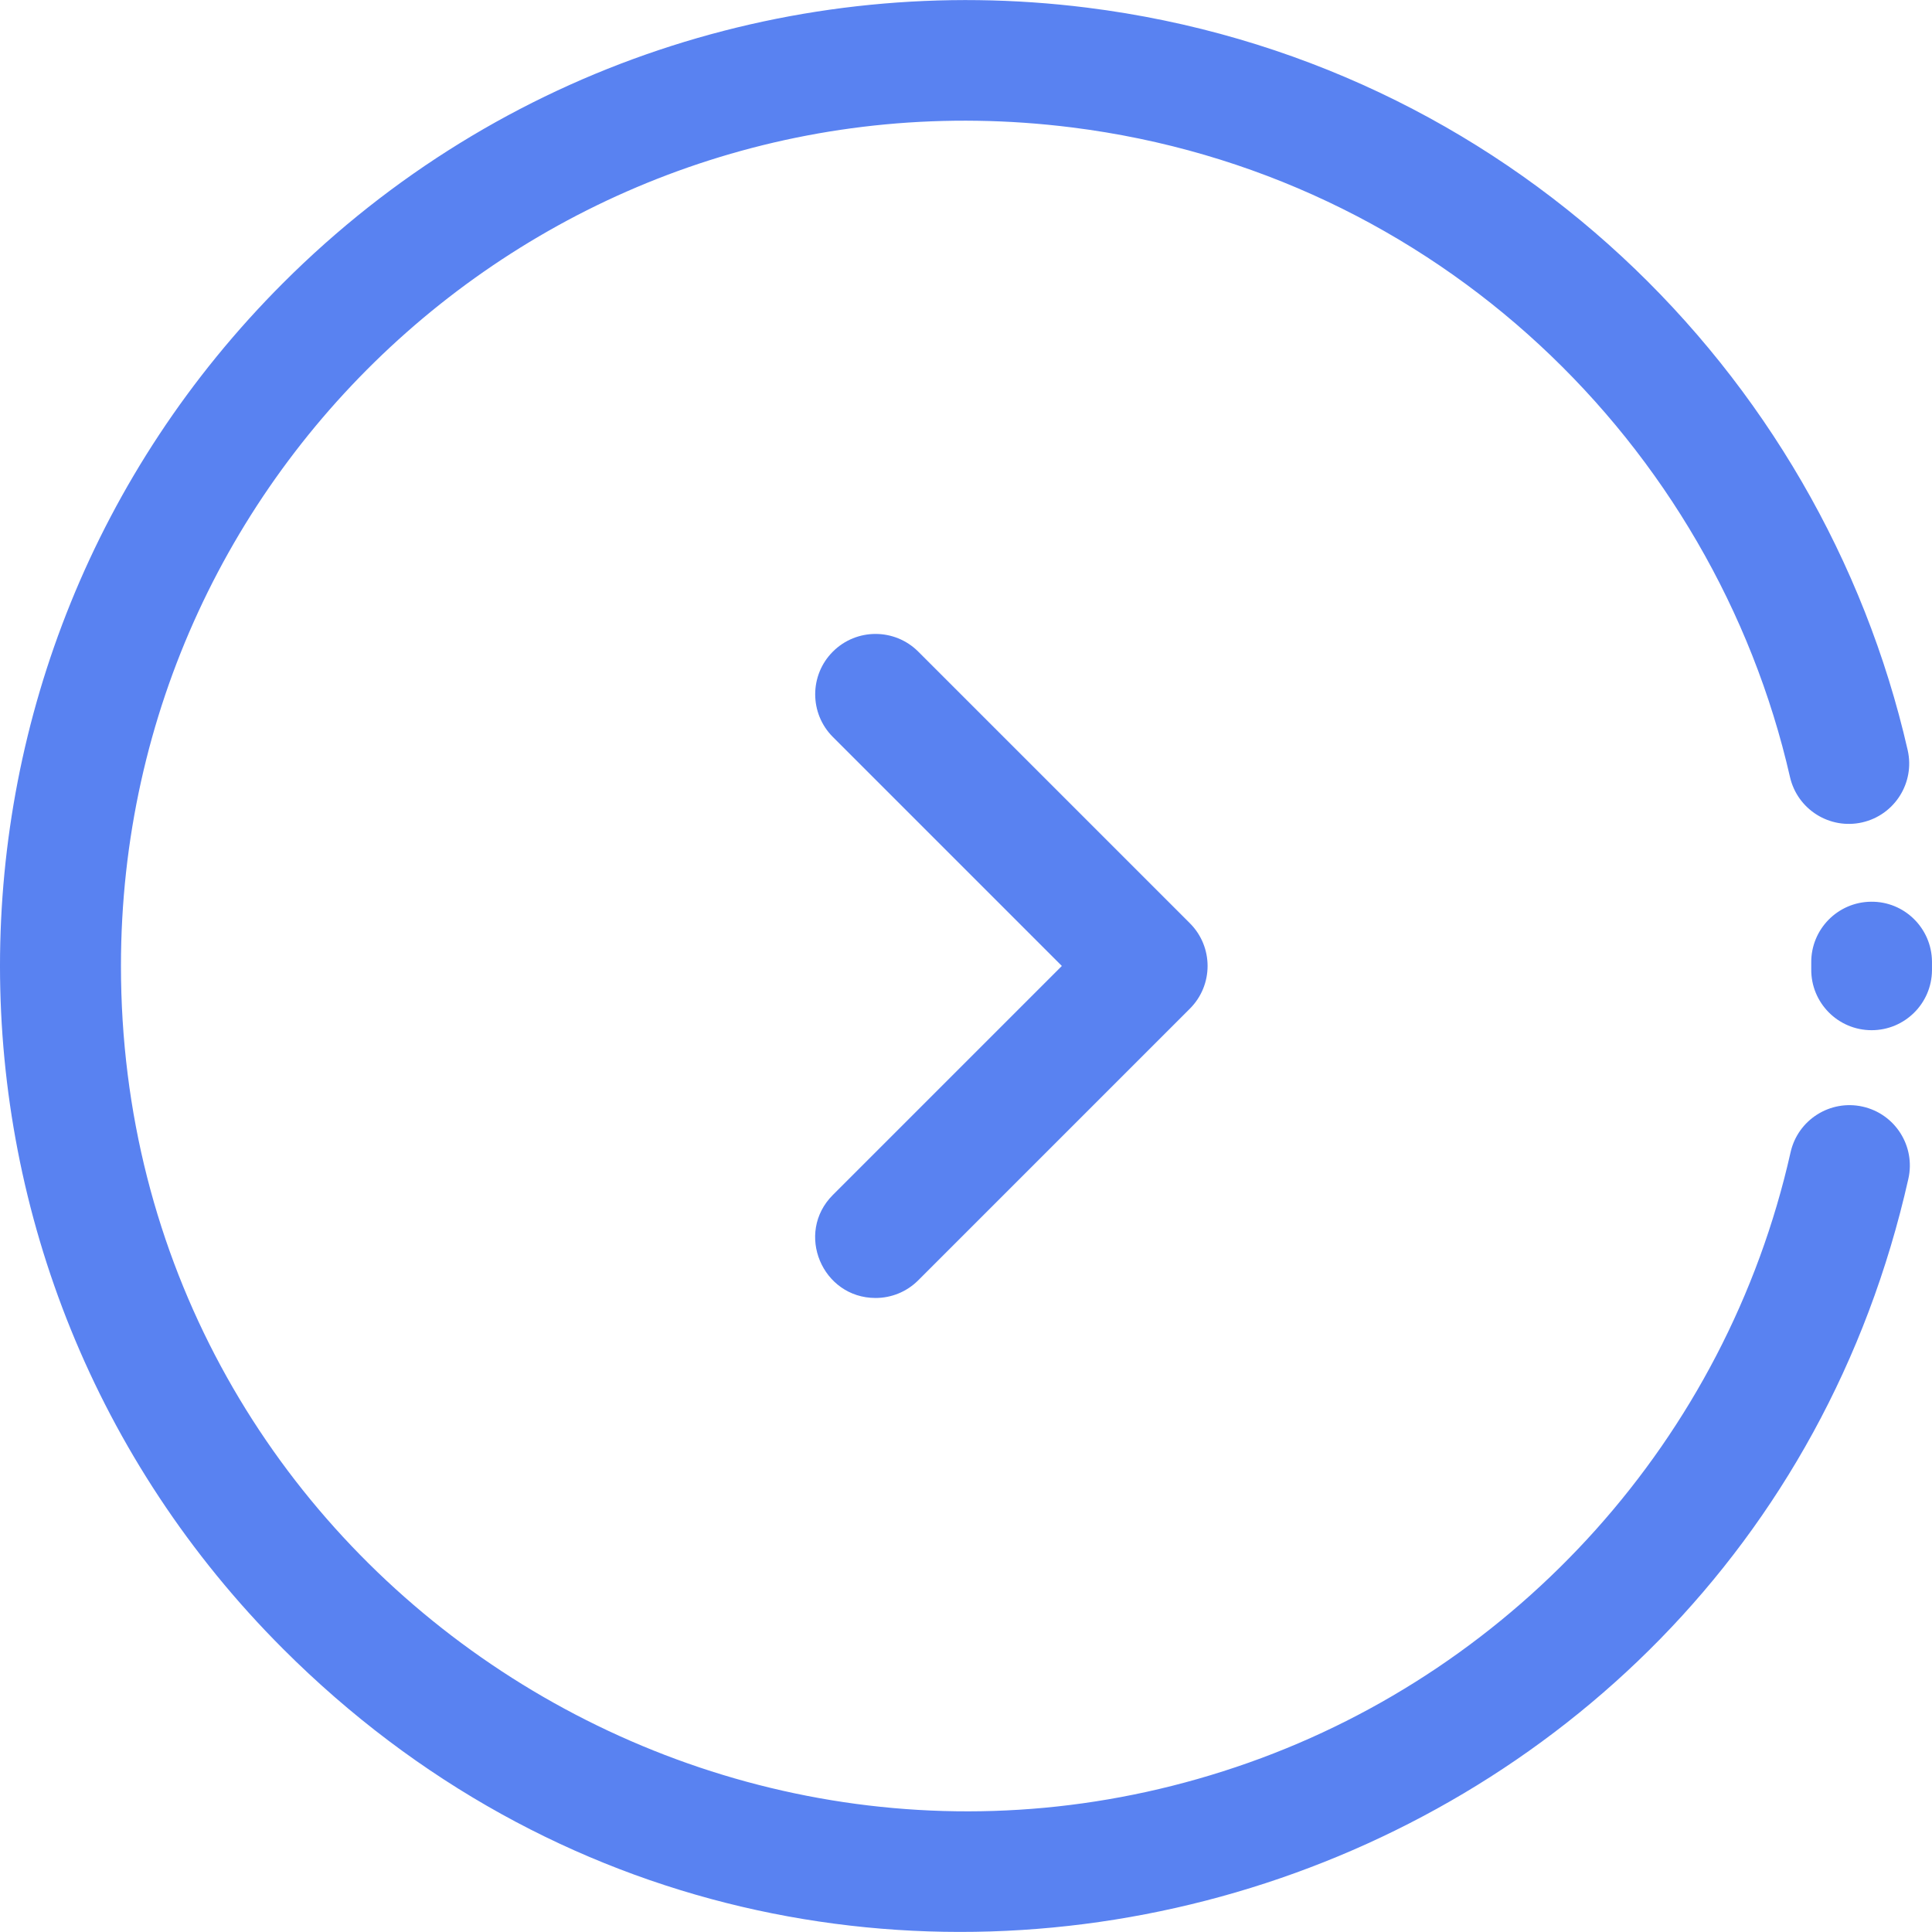
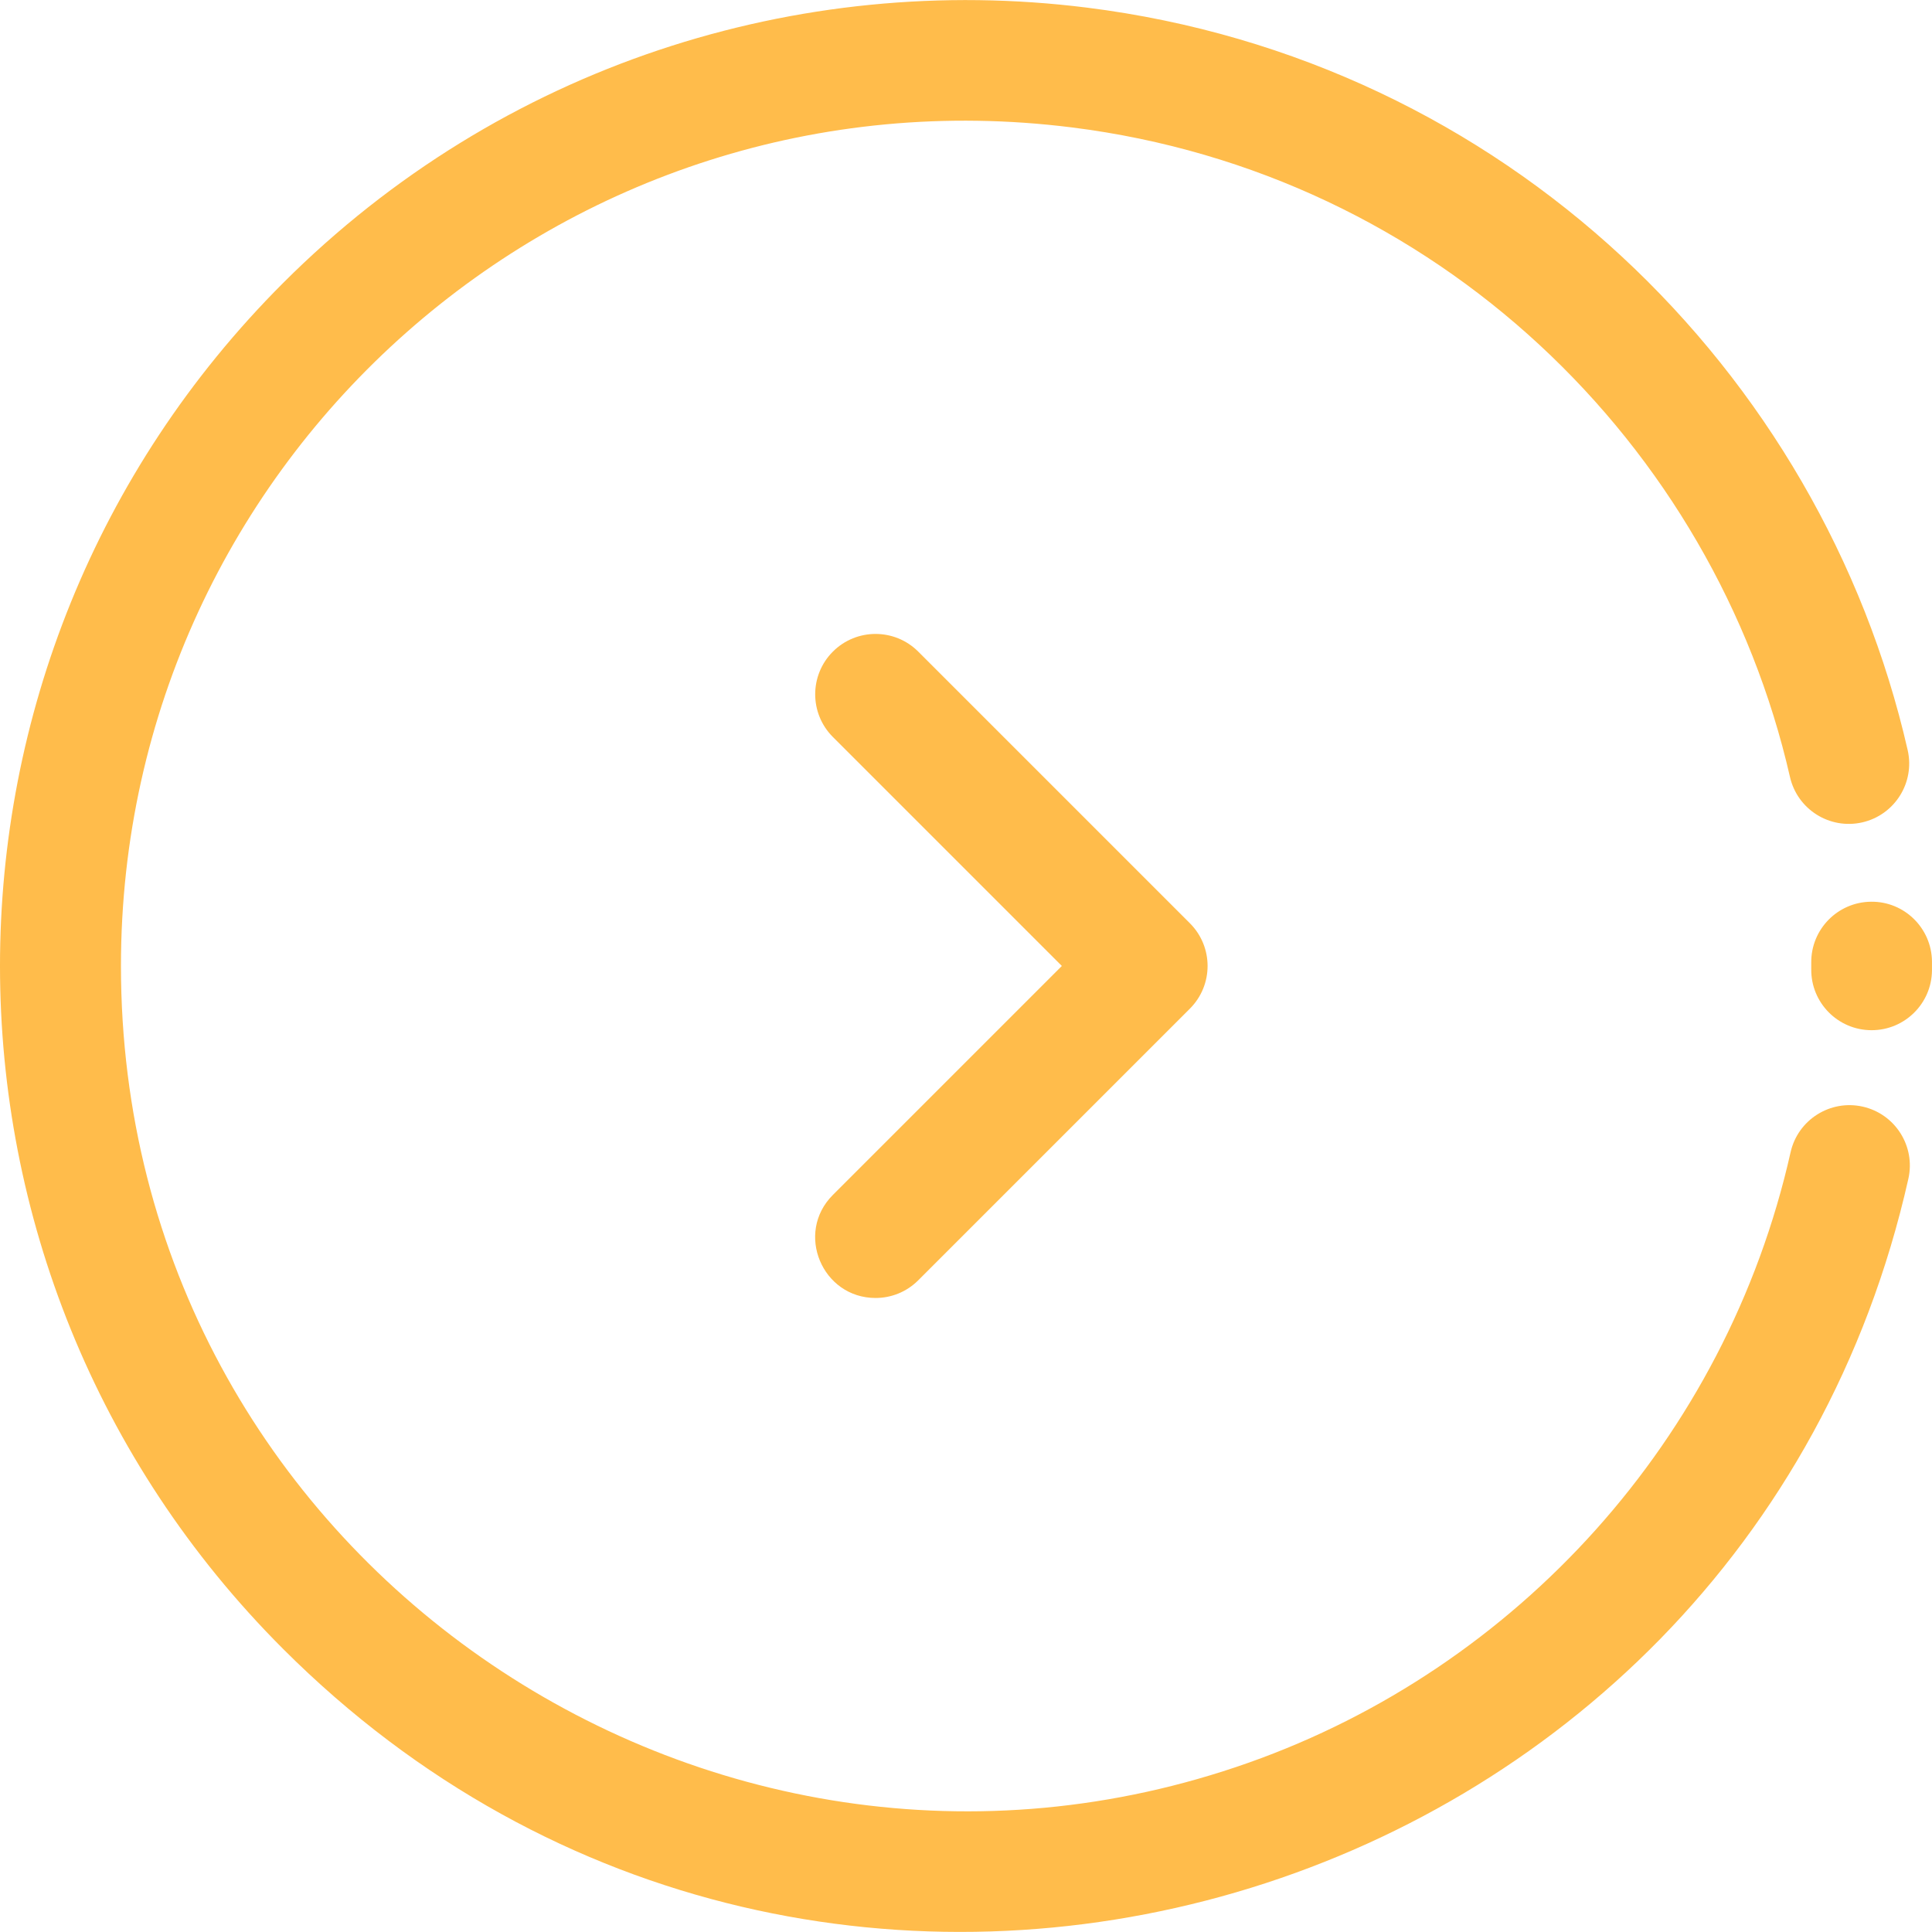
<svg xmlns="http://www.w3.org/2000/svg" version="1.1" width="512" height="512" x="0" y="0" viewBox="0 0 512.063 512.063" style="enable-background:new 0 0 512 512" xml:space="preserve" class="">
  <g>
    <g>
-       <path d="m232.061 344.02c-14.126 0-21.421-17.206-11.313-27.313l60.686-60.687-60.686-60.687c-6.249-6.248-6.249-16.379 0-22.627 6.248-6.248 16.379-6.248 22.627 0l72 72c6.249 6.248 6.249 16.379 0 22.627l-72 72c-3.124 3.125-7.219 4.687-11.314 4.687z" fill="#5982F1" data-original="#000000" style="" />
+       <path d="m232.061 344.02c-14.126 0-21.421-17.206-11.313-27.313l60.686-60.687-60.686-60.687c-6.249-6.248-6.249-16.379 0-22.627 6.248-6.248 16.379-6.248 22.627 0l72 72c6.249 6.248 6.249 16.379 0 22.627l-72 72c-3.124 3.125-7.219 4.687-11.314 4.687z" fill="#ffbc4b" data-original="#000000" style="" />
    </g>
    <g>
-       <path d="m496.061 273.046c-8.945 0-16.097-7.305-16.002-16.171.006-.572.006-1.138 0-1.709-.094-8.836 6.992-16.075 15.828-16.17 8.829-.121 16.076 6.992 16.17 15.828.009.8.009 1.592 0 2.393-.094 8.777-7.239 15.829-15.996 15.829z" fill="#5982F1" data-original="#000000" style="" />
+       <path d="m496.061 273.046c-8.945 0-16.097-7.305-16.002-16.171.006-.572.006-1.138 0-1.709-.094-8.836 6.992-16.075 15.828-16.17 8.829-.121 16.076 6.992 16.17 15.828.009.8.009 1.592 0 2.393-.094 8.777-7.239 15.829-15.996 15.829z" fill="#ffbc4b" data-original="#000000" style="" />
    </g>
    <g>
-       <path d="m75.039 437.039c-100.045-100.044-100.06-261.979 0-362.038 57.67-57.672 136.644-82.558 213.02-72.982 110.897 13.896 194.632 96.384 217.557 196.787 1.967 8.615-3.422 17.193-12.037 19.16-8.616 1.964-17.193-3.422-19.16-12.037-20.095-88.01-93.538-160.029-190.34-172.159-134.311-16.84-252.021 87.721-252.021 222.25 0 156.285 155.097 262.073 298.904 211.162 70.981-25.102 126.494-85.653 143.618-161.778 1.939-8.62 10.501-14.035 19.121-12.099 8.621 1.939 14.038 10.5 12.099 19.122-43.901 195.167-287.752 267.623-430.761 124.612z" fill="#5982F1" data-original="#000000" style="" />
+       <path d="m75.039 437.039c-100.045-100.044-100.06-261.979 0-362.038 57.67-57.672 136.644-82.558 213.02-72.982 110.897 13.896 194.632 96.384 217.557 196.787 1.967 8.615-3.422 17.193-12.037 19.16-8.616 1.964-17.193-3.422-19.16-12.037-20.095-88.01-93.538-160.029-190.34-172.159-134.311-16.84-252.021 87.721-252.021 222.25 0 156.285 155.097 262.073 298.904 211.162 70.981-25.102 126.494-85.653 143.618-161.778 1.939-8.62 10.501-14.035 19.121-12.099 8.621 1.939 14.038 10.5 12.099 19.122-43.901 195.167-287.752 267.623-430.761 124.612z" fill="#ffbc4b" data-original="#000000" style="" />
    </g>
  </g>
</svg>
